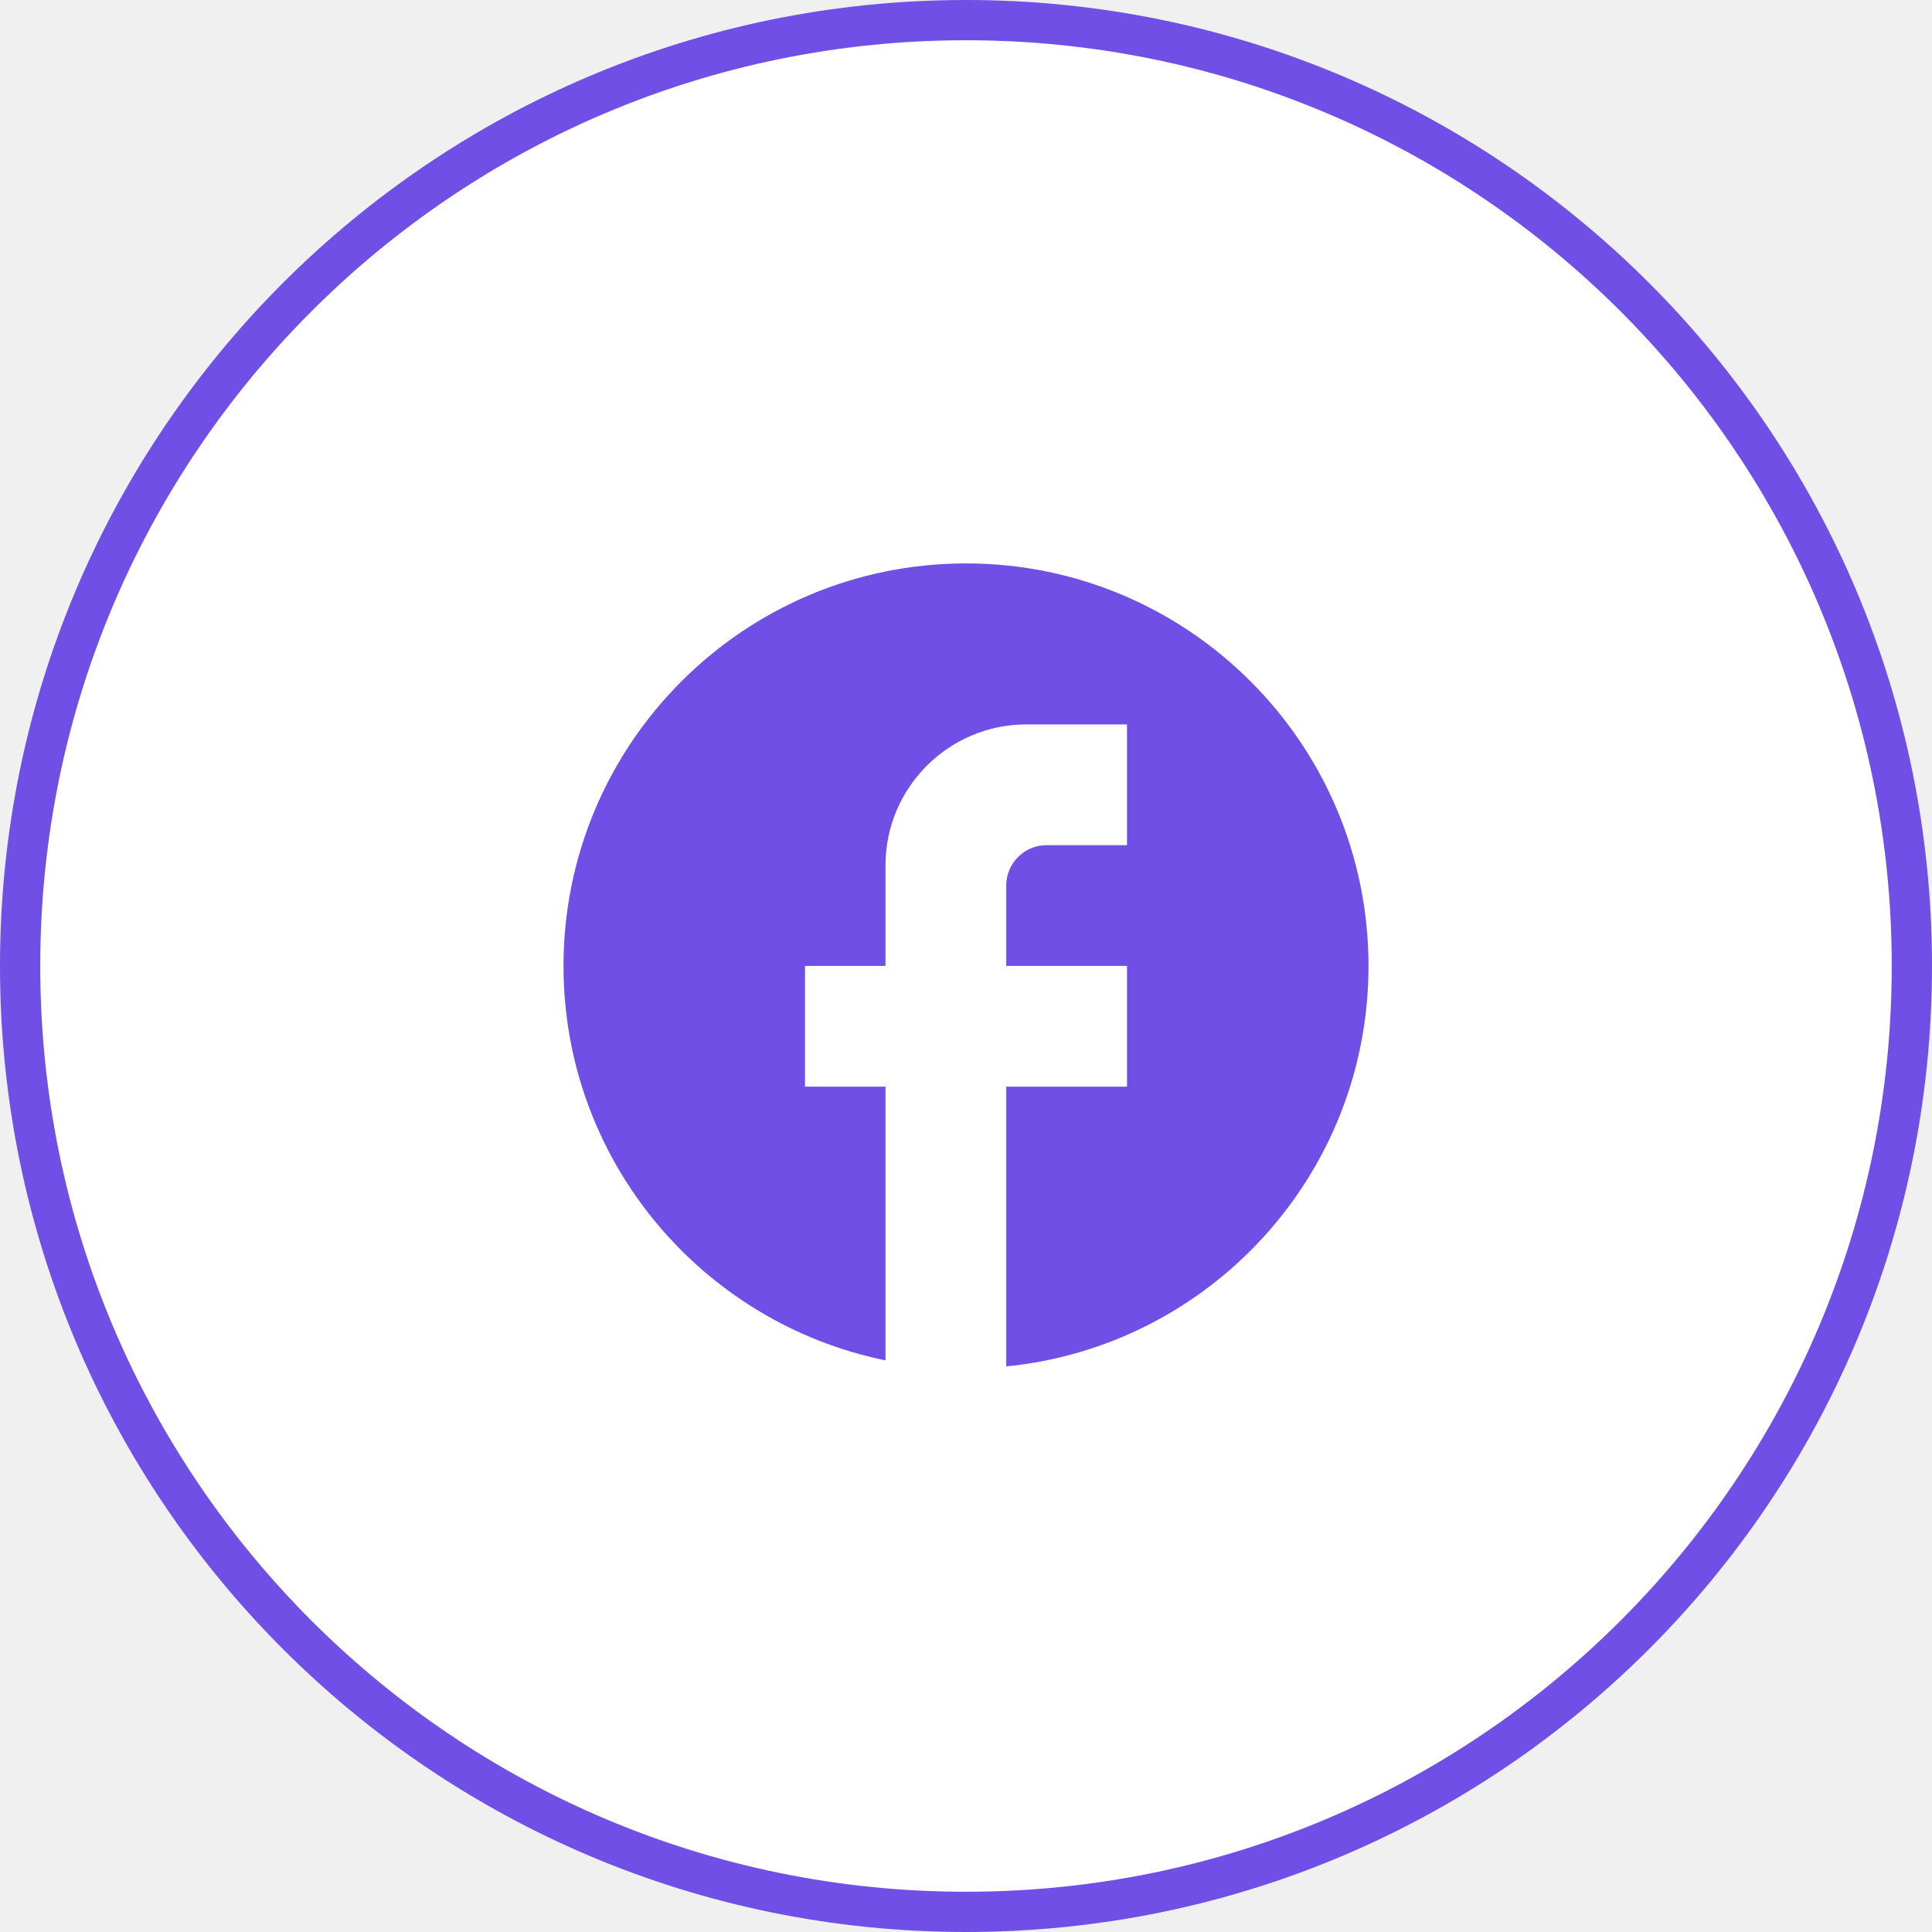
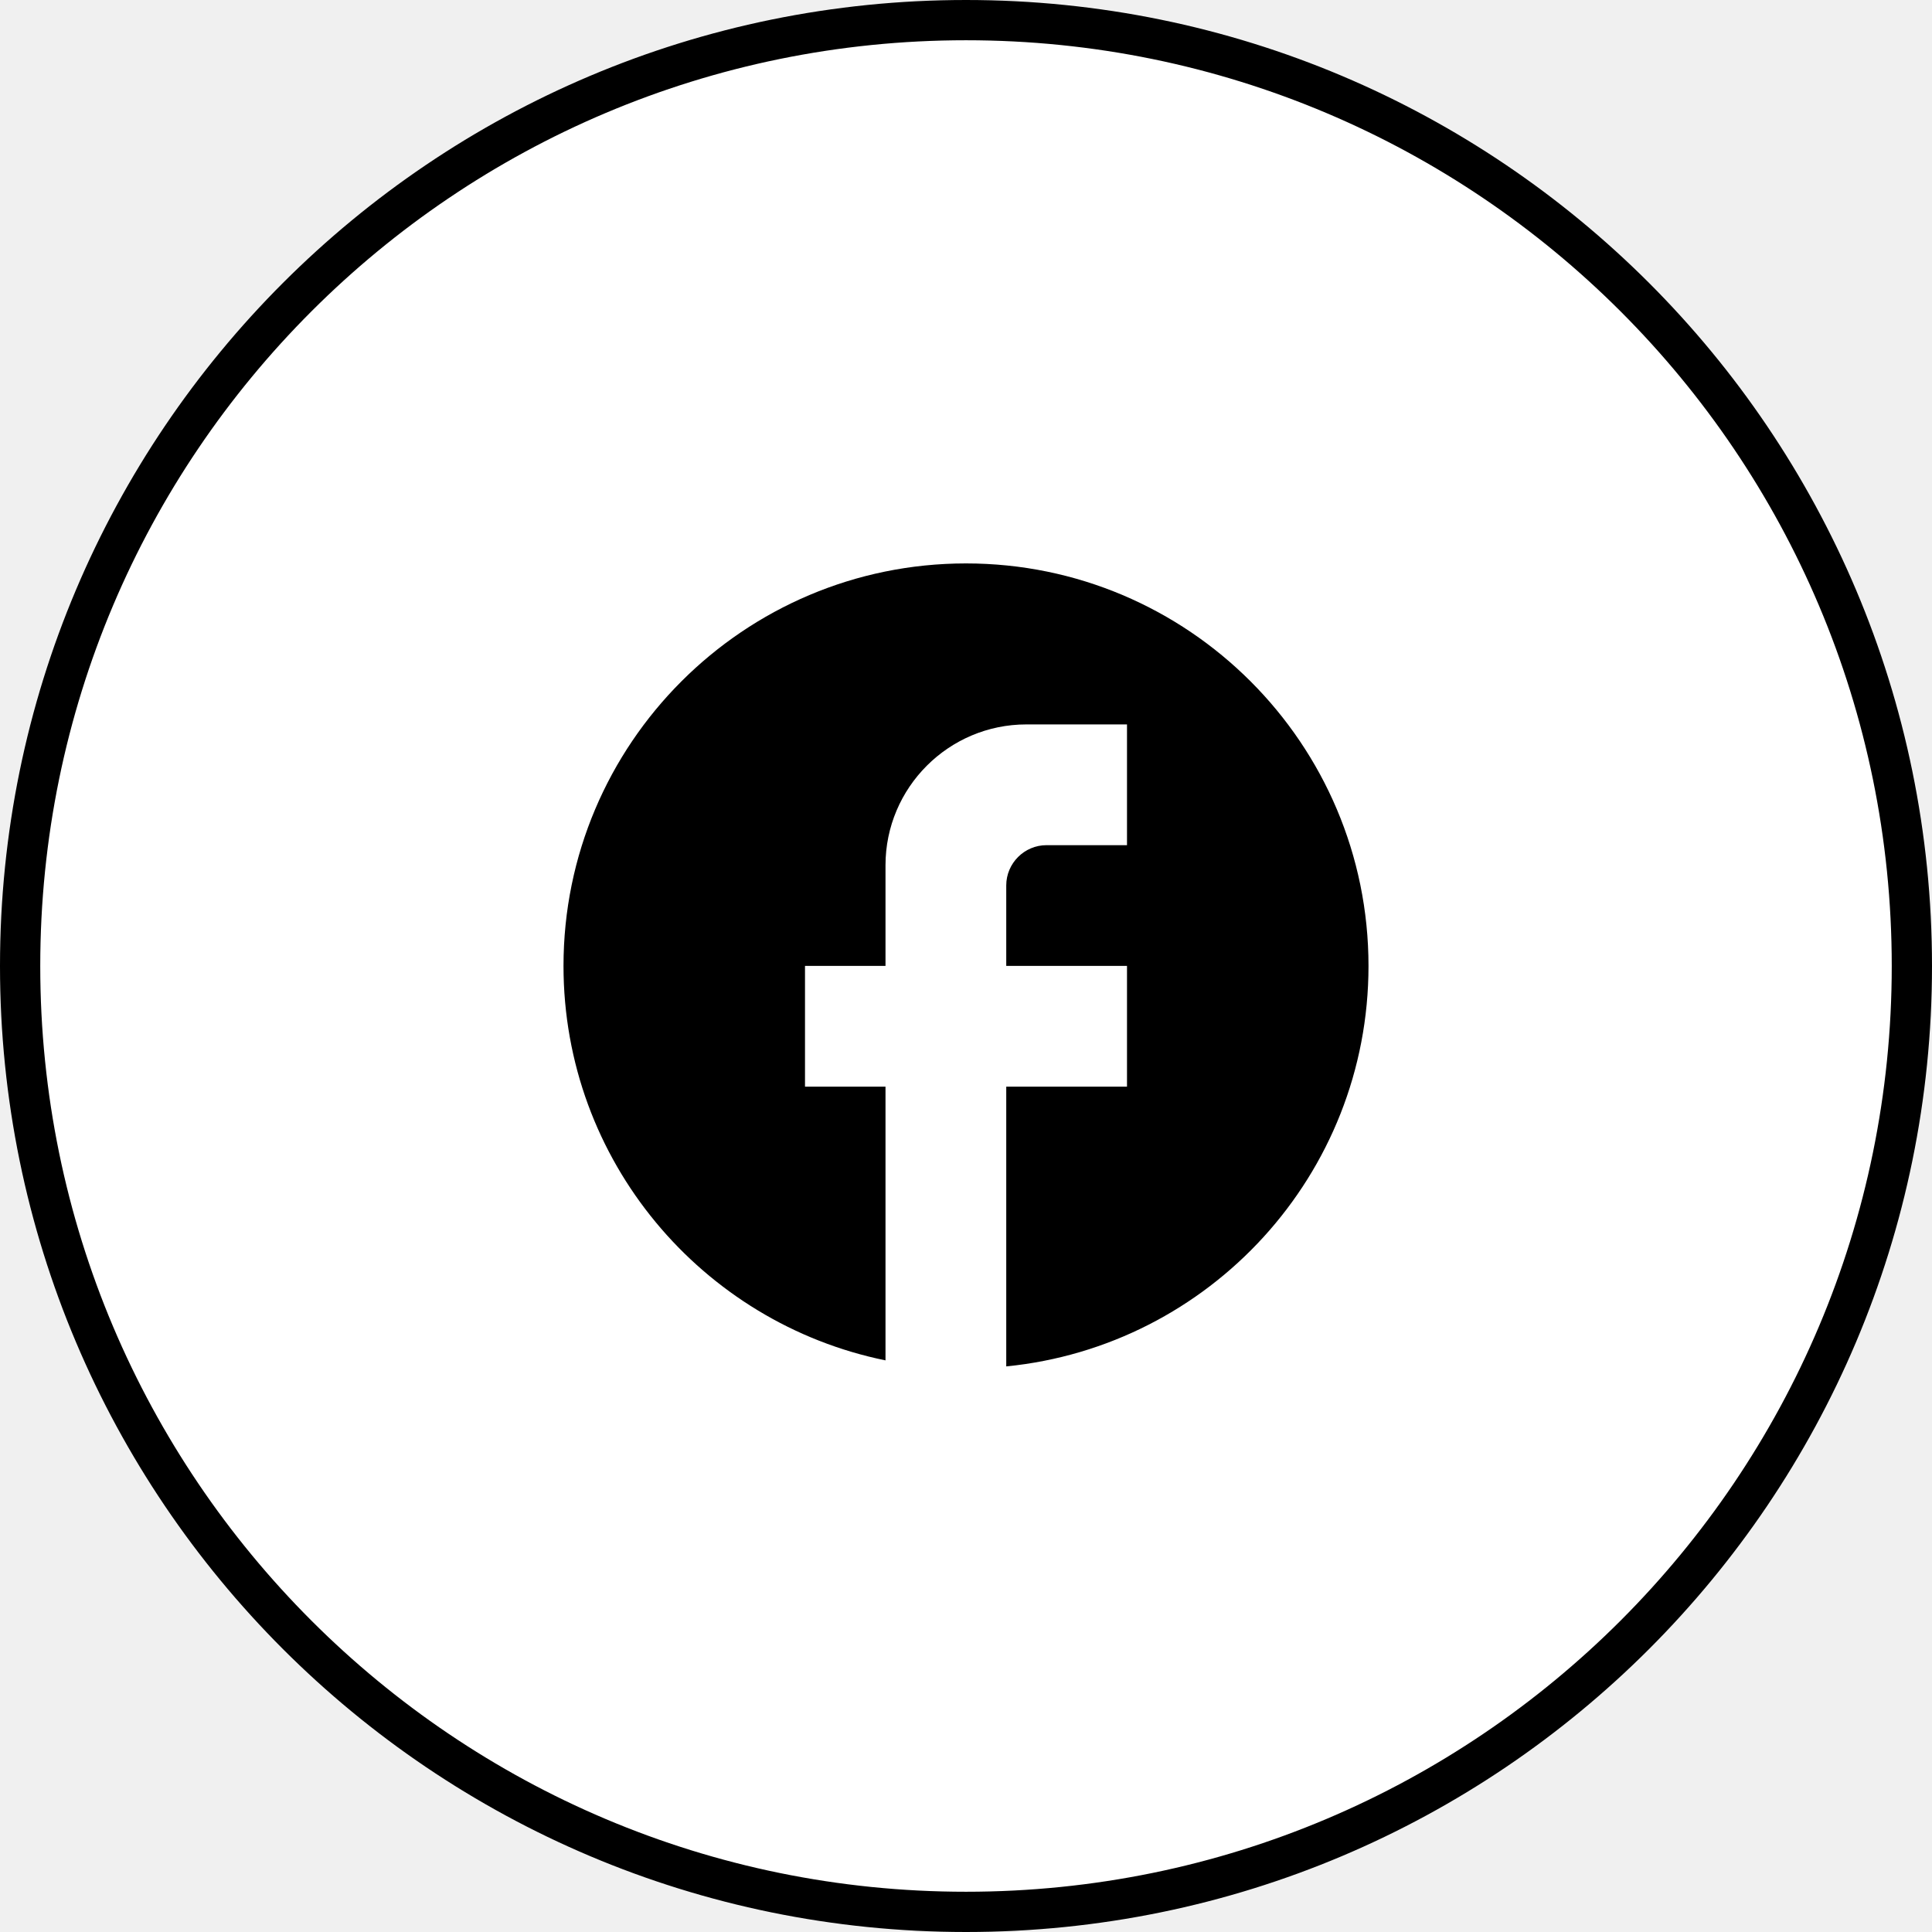
<svg xmlns="http://www.w3.org/2000/svg" preserveAspectRatio="none" overflow="visible" style="display: block;" width="48" height="48" viewBox="0 0 48 48" fill="none">
  <g id="Group 427319389">
-     <circle id="Ellipse 1478" cx="24" cy="24" r="23.5" fill="white" stroke="#704FE6" />
+     <circle id="Ellipse 1478" cx="24" cy="24" r="23.5" fill="white" stroke="currentColor" />
    <g id="ic:baseline-facebook">
-       <path id="Vector" d="M34 23.998C34 18.478 29.52 13.998 24 13.998C18.48 13.998 14 18.478 14 23.998C14 28.838 17.44 32.868 22 33.798V26.998H20V23.998H22V21.498C22 19.568 23.57 17.998 25.5 17.998H28V20.998H26C25.45 20.998 25 21.448 25 21.998V23.998H28V26.998H25V33.948C30.05 33.448 34 29.188 34 23.998Z" fill="#704FE6" />
+       <path id="Vector" d="M34 23.998C34 18.478 29.52 13.998 24 13.998C18.48 13.998 14 18.478 14 23.998C14 28.838 17.44 32.868 22 33.798V26.998H20V23.998H22V21.498C22 19.568 23.57 17.998 25.5 17.998H28V20.998H26C25.45 20.998 25 21.448 25 21.998V23.998H28V26.998H25V33.948C30.05 33.448 34 29.188 34 23.998Z" fill="currentColor" />
    </g>
  </g>
</svg>
